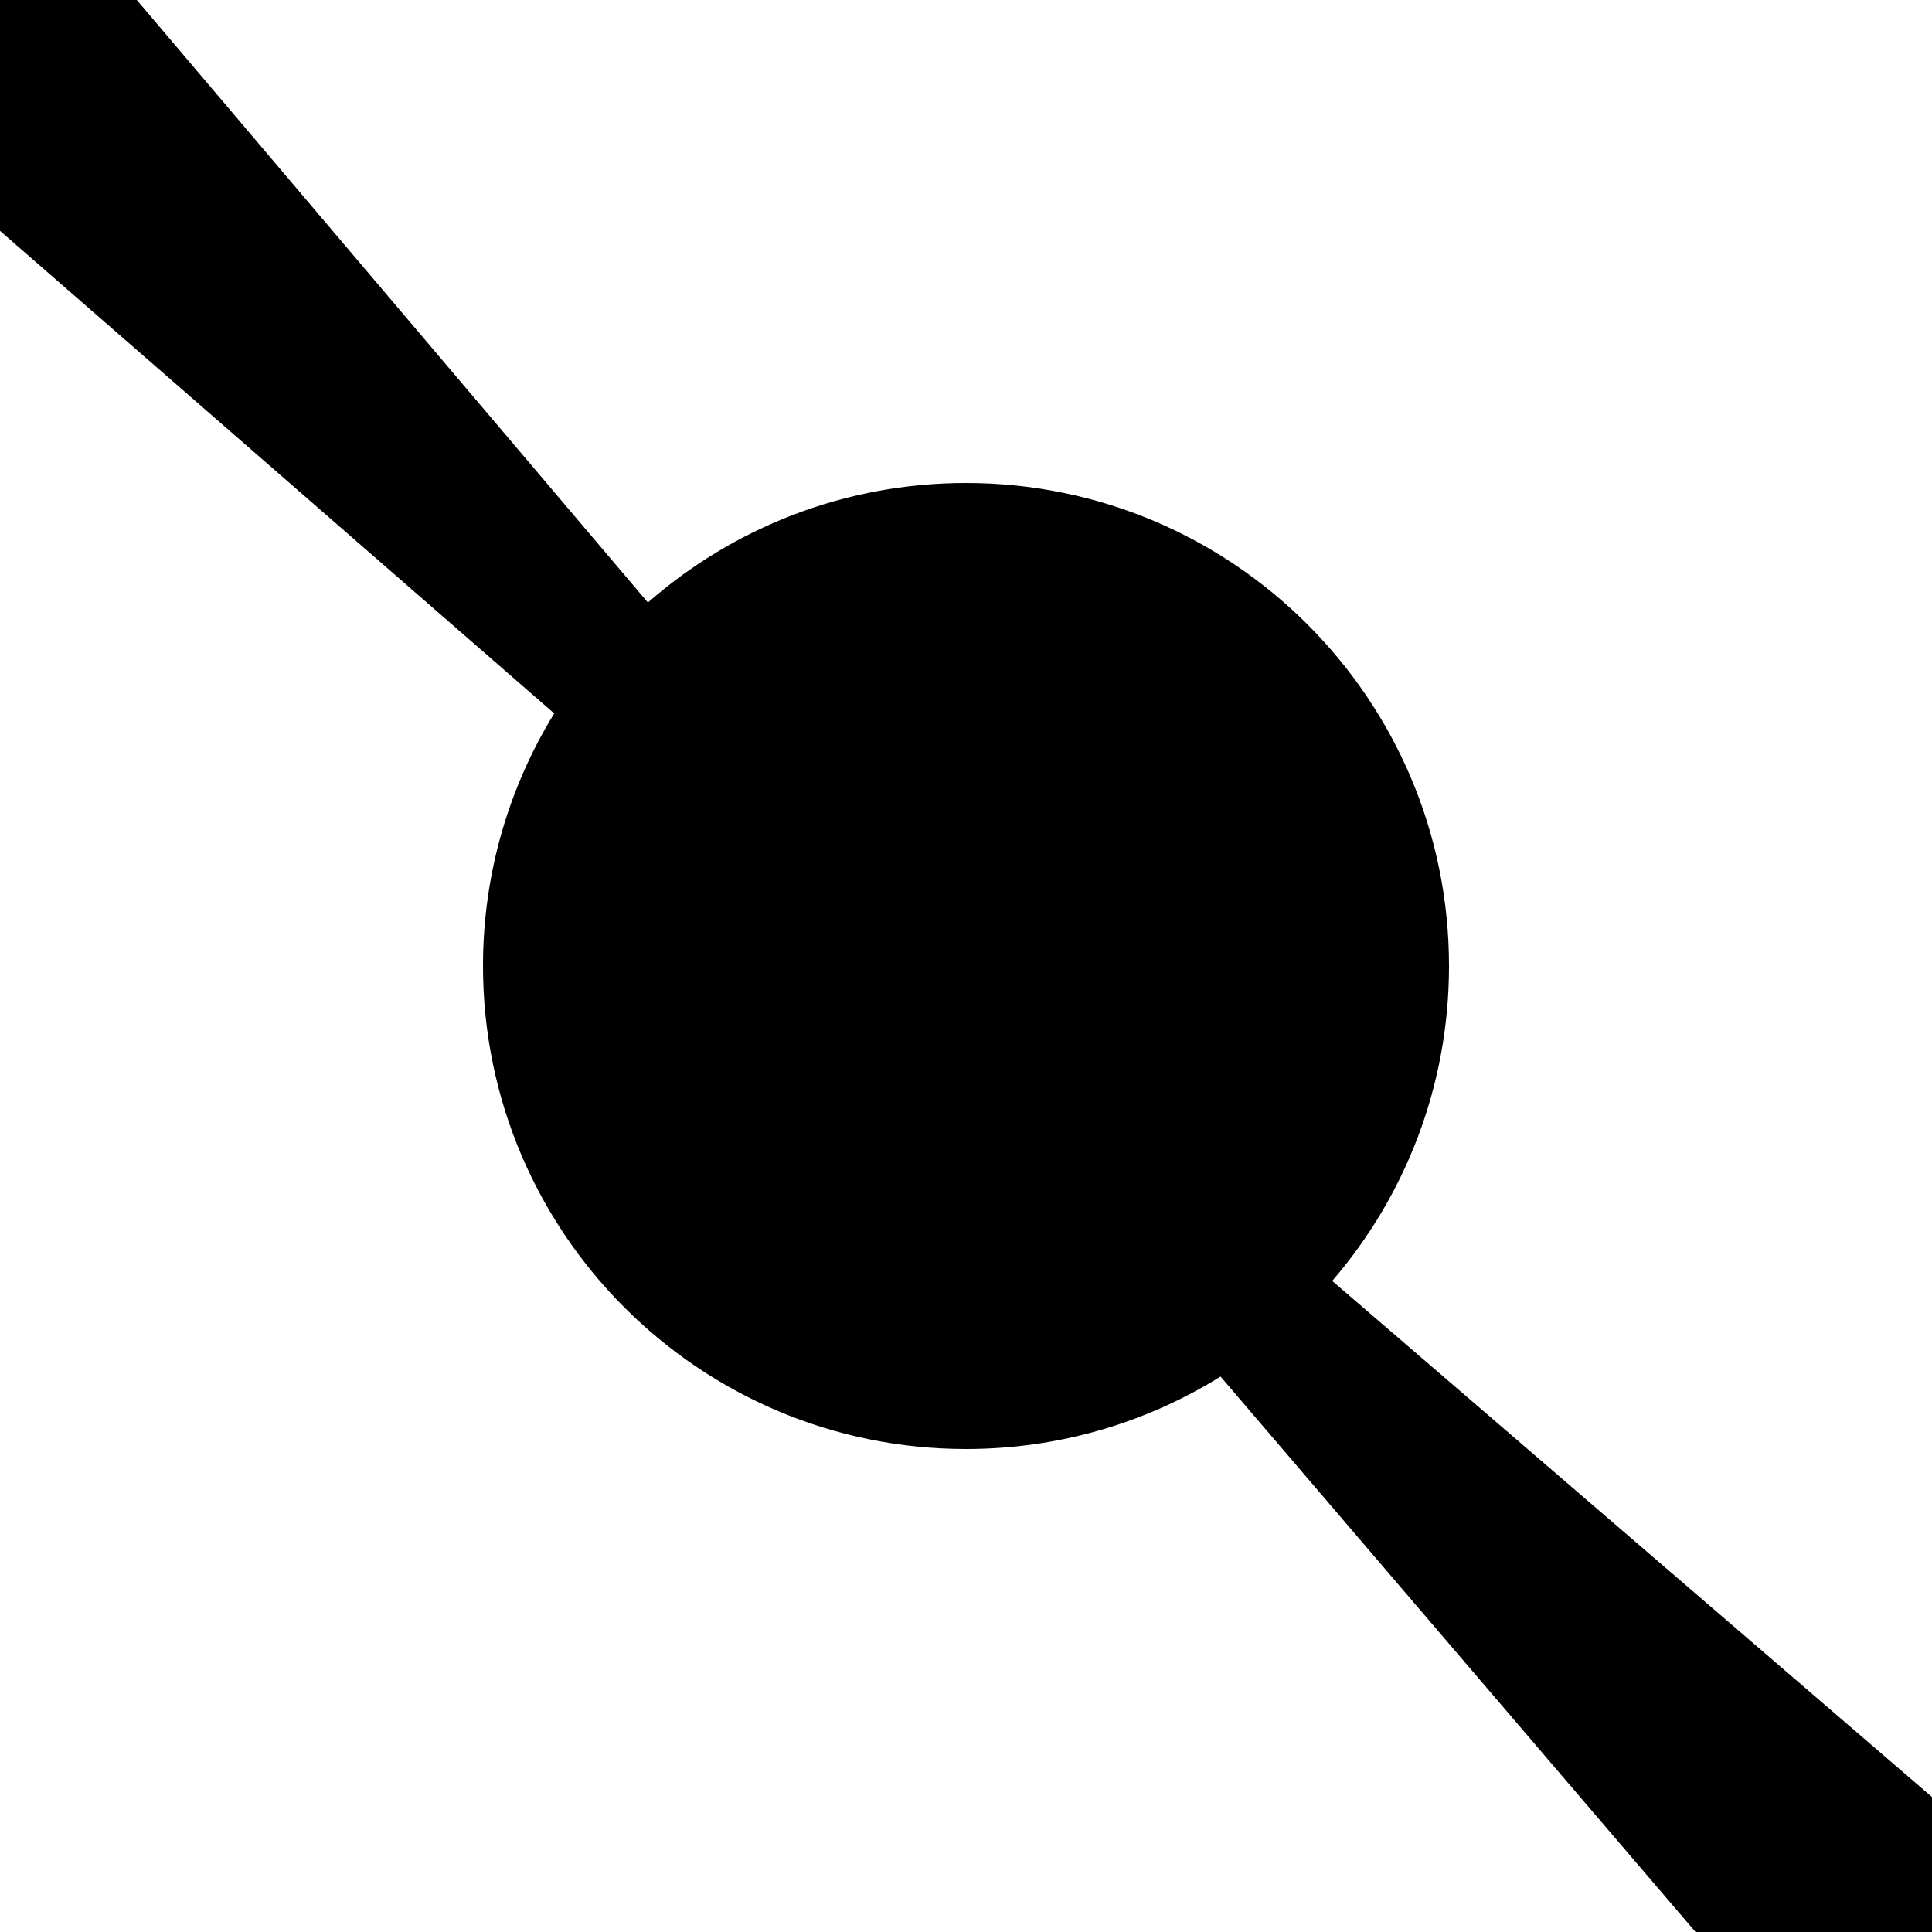
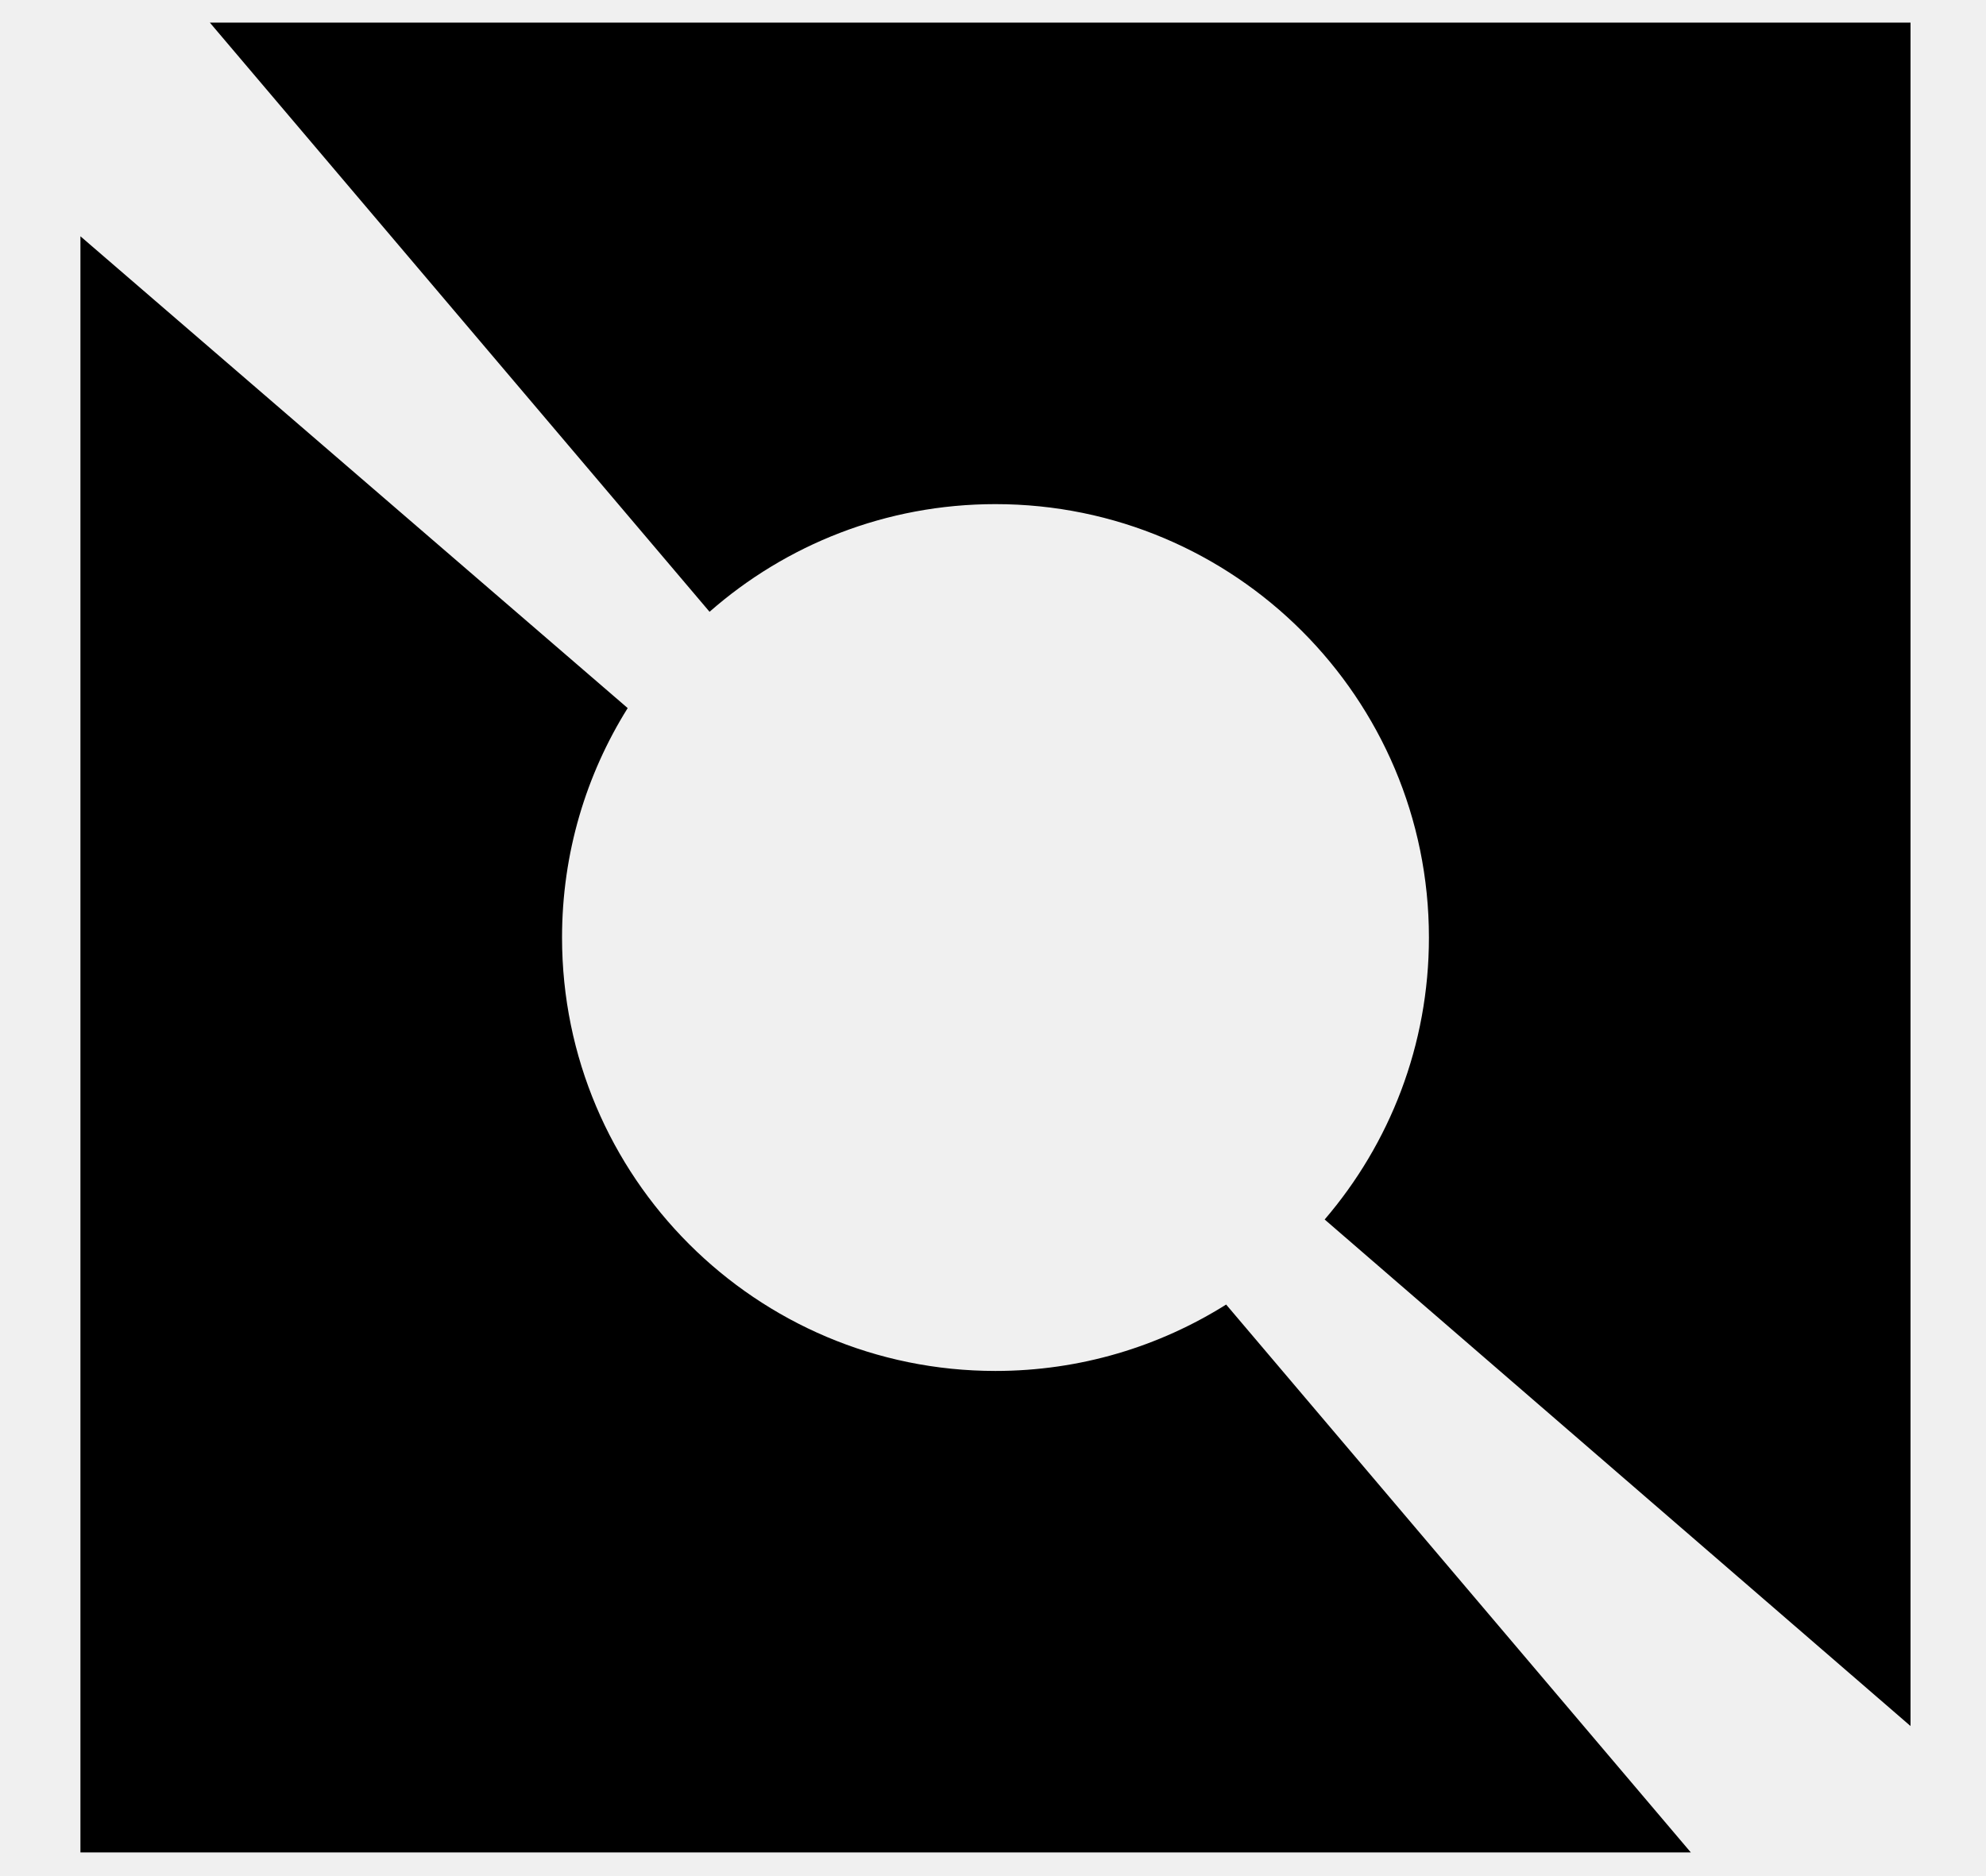
- <svg xmlns="http://www.w3.org/2000/svg" viewBox="0 0 512 512">
-   <rect width="512" height="512" fill="#000" />
-   <path d="M512 0H36.266l135.437 159.675C194.221 139.953 223.715 128 256 128c70.692 0 128 57.308 128 128 0 31.887-11.66 61.05-30.948 83.459L512 476.225V0ZM449.335 512 323.459 364.802C303.872 376.972 280.757 384 256 384c-70.692 0-128-57.308-128-128 0-24.533 6.902-47.454 18.87-66.927L0 61.176V512h449.335Z" fill="#ffffff" />
+ <svg xmlns="http://www.w3.org/2000/svg" width="100%" height="100%" viewBox="0 0 18 17" fill="none">
+   <path fill-rule="evenodd" clip-rule="evenodd" d="M17.316 0.205H1.902L6.431 5.546C7.122 4.939 8.029 4.57 9.022 4.57C11.192 4.57 12.951 6.329 12.951 8.499C12.951 9.475 12.595 10.368 12.006 11.055L17.316 15.647L17.316 16.793V0.205ZM15.325 16.793L11.113 11.826C10.507 12.207 9.79 12.428 9.022 12.428C6.853 12.428 5.094 10.669 5.094 8.499C5.094 7.735 5.312 7.022 5.689 6.419L0.729 2.142V16.793L15.325 16.793Z" fill="currentcolor" />
</svg>
